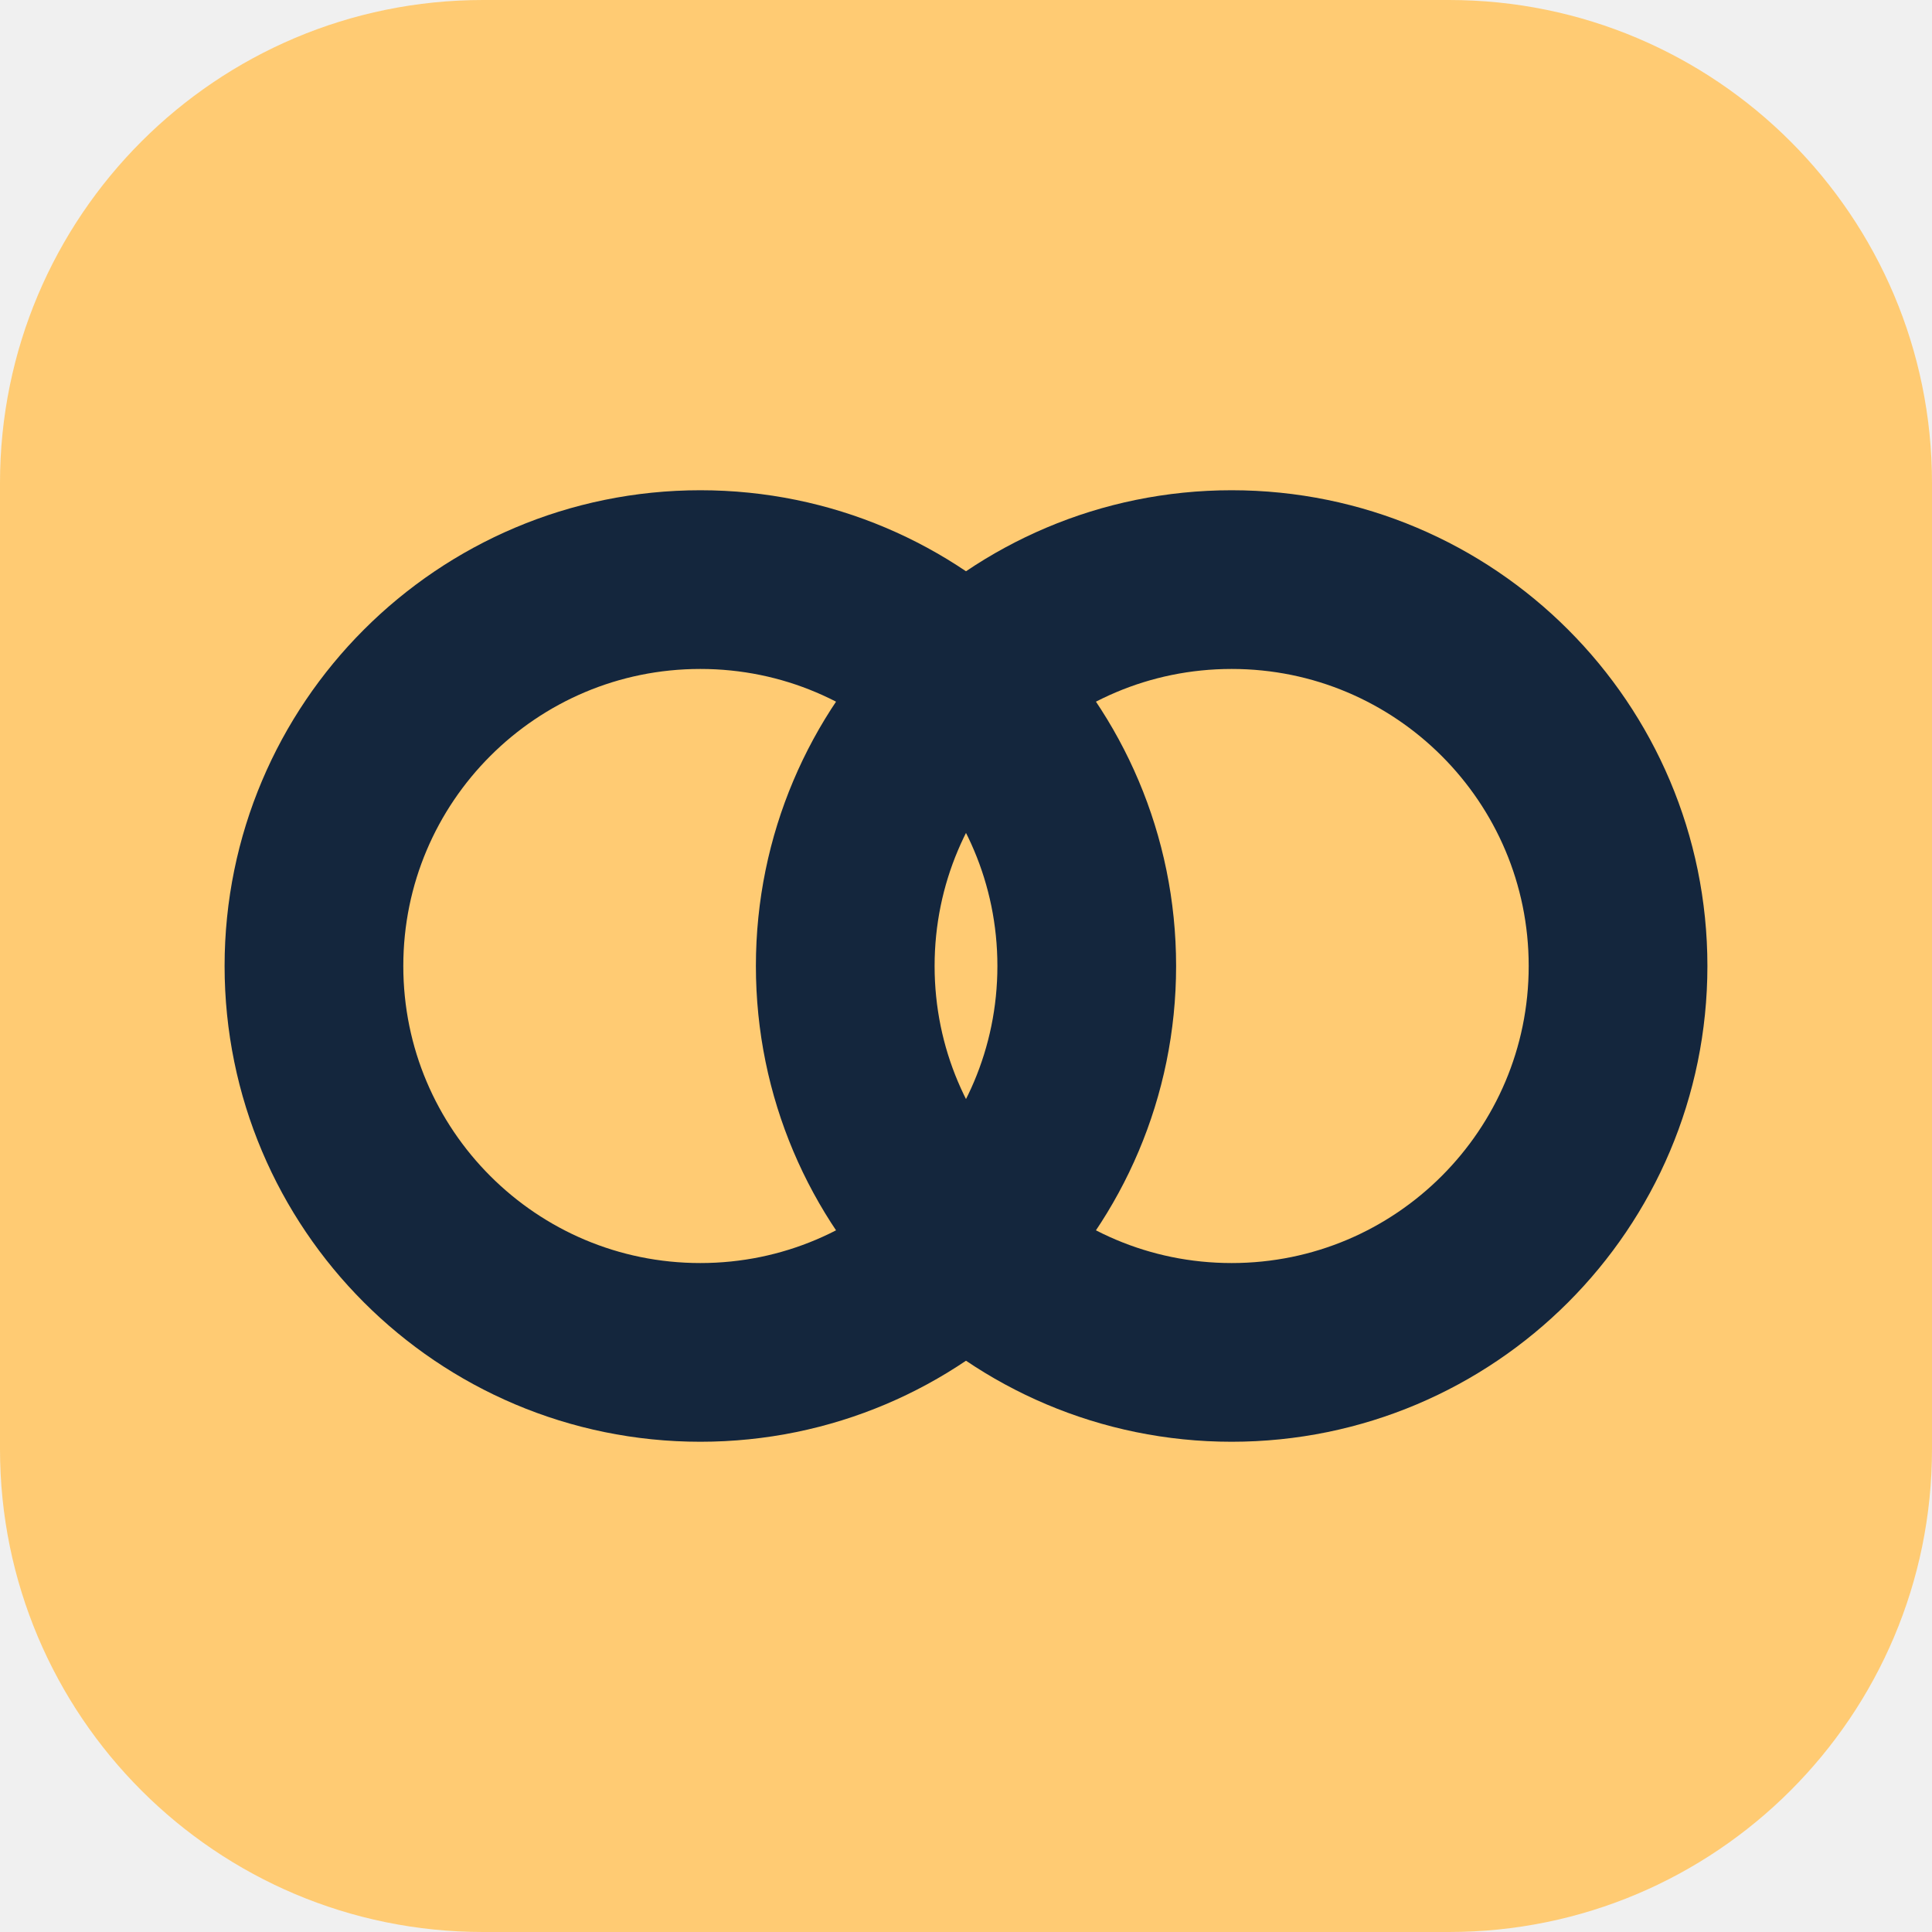
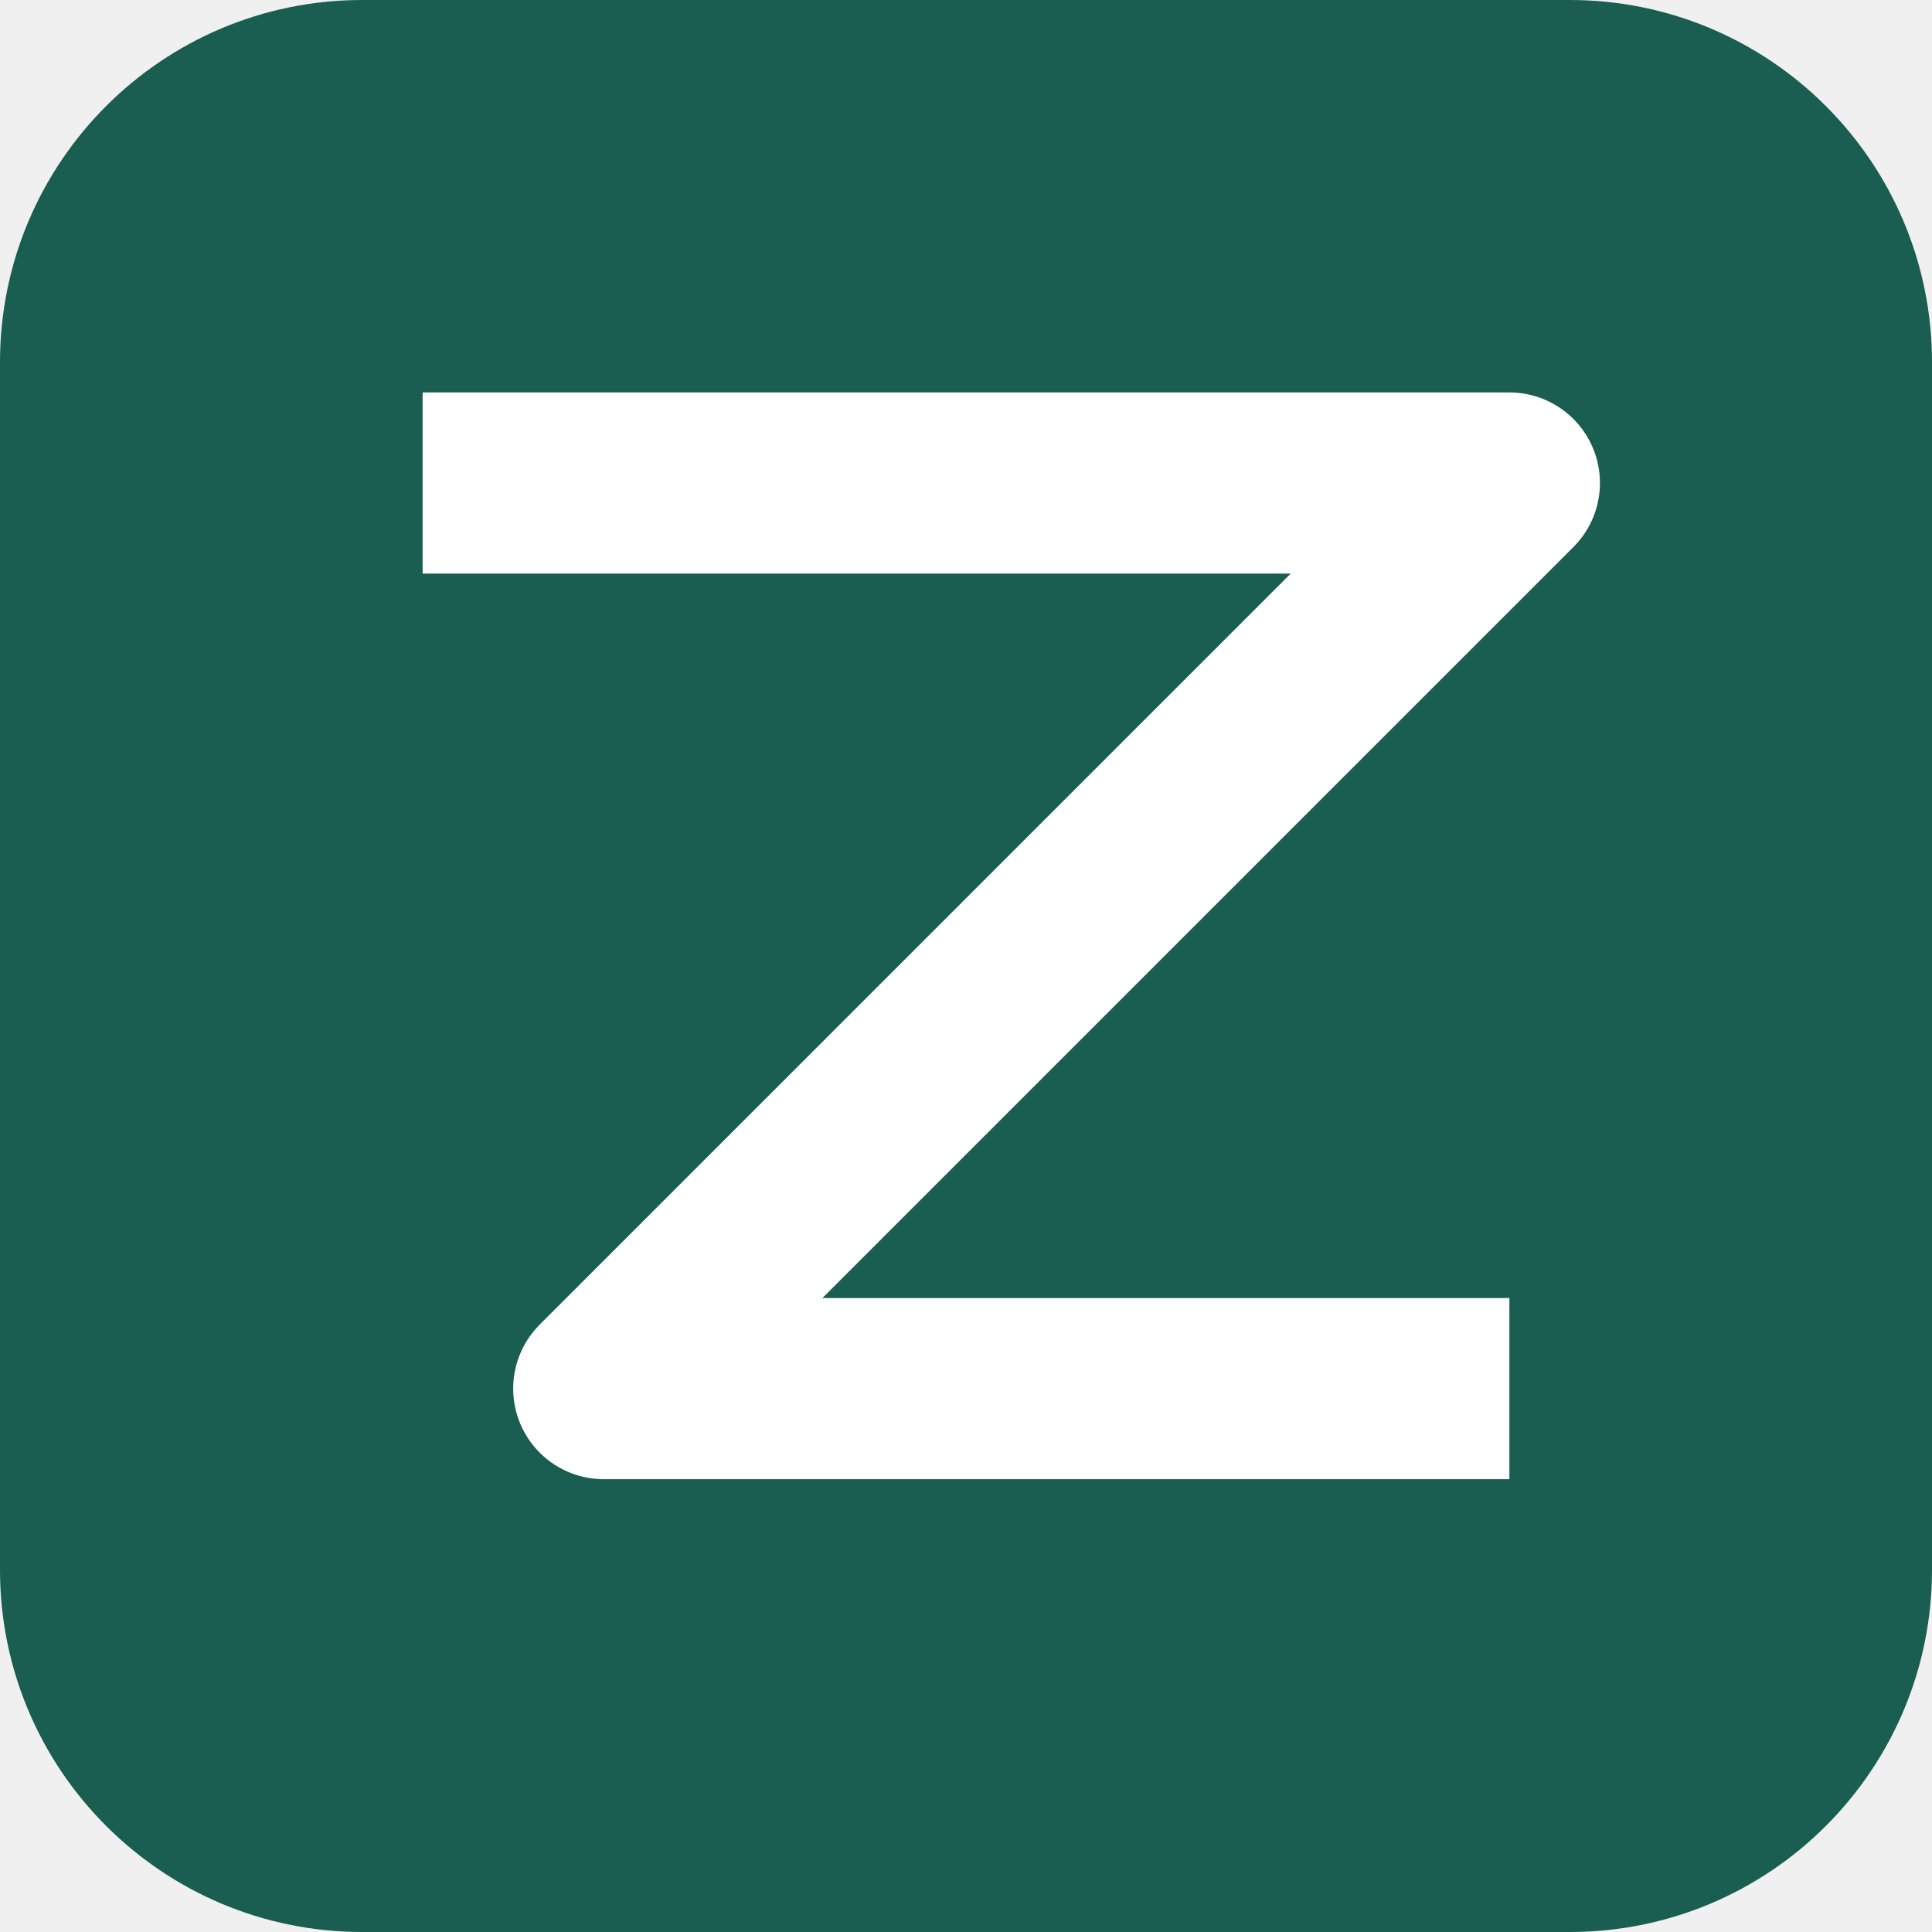
- <svg xmlns="http://www.w3.org/2000/svg" viewBox="0 0 40 40">
-   <rect width="40" height="40" rx="10" fill="#ffcb73" />
-   <g fill="none" stroke="#14263d" stroke-width="3.7">
-     <circle cx="14.5" cy="20" r="8" />
-     <circle cx="25.5" cy="20" r="8" />
-   </g>
+ <svg xmlns="http://www.w3.org/2000/svg" viewBox="0 0 32 32">
+   <rect width="32" height="32" rx="6" fill="#195e50" />
+   <path d="M7 8h18l-15 15h15" fill="none" stroke="#fff" stroke-width="3" stroke-linejoin="round" />
</svg>
